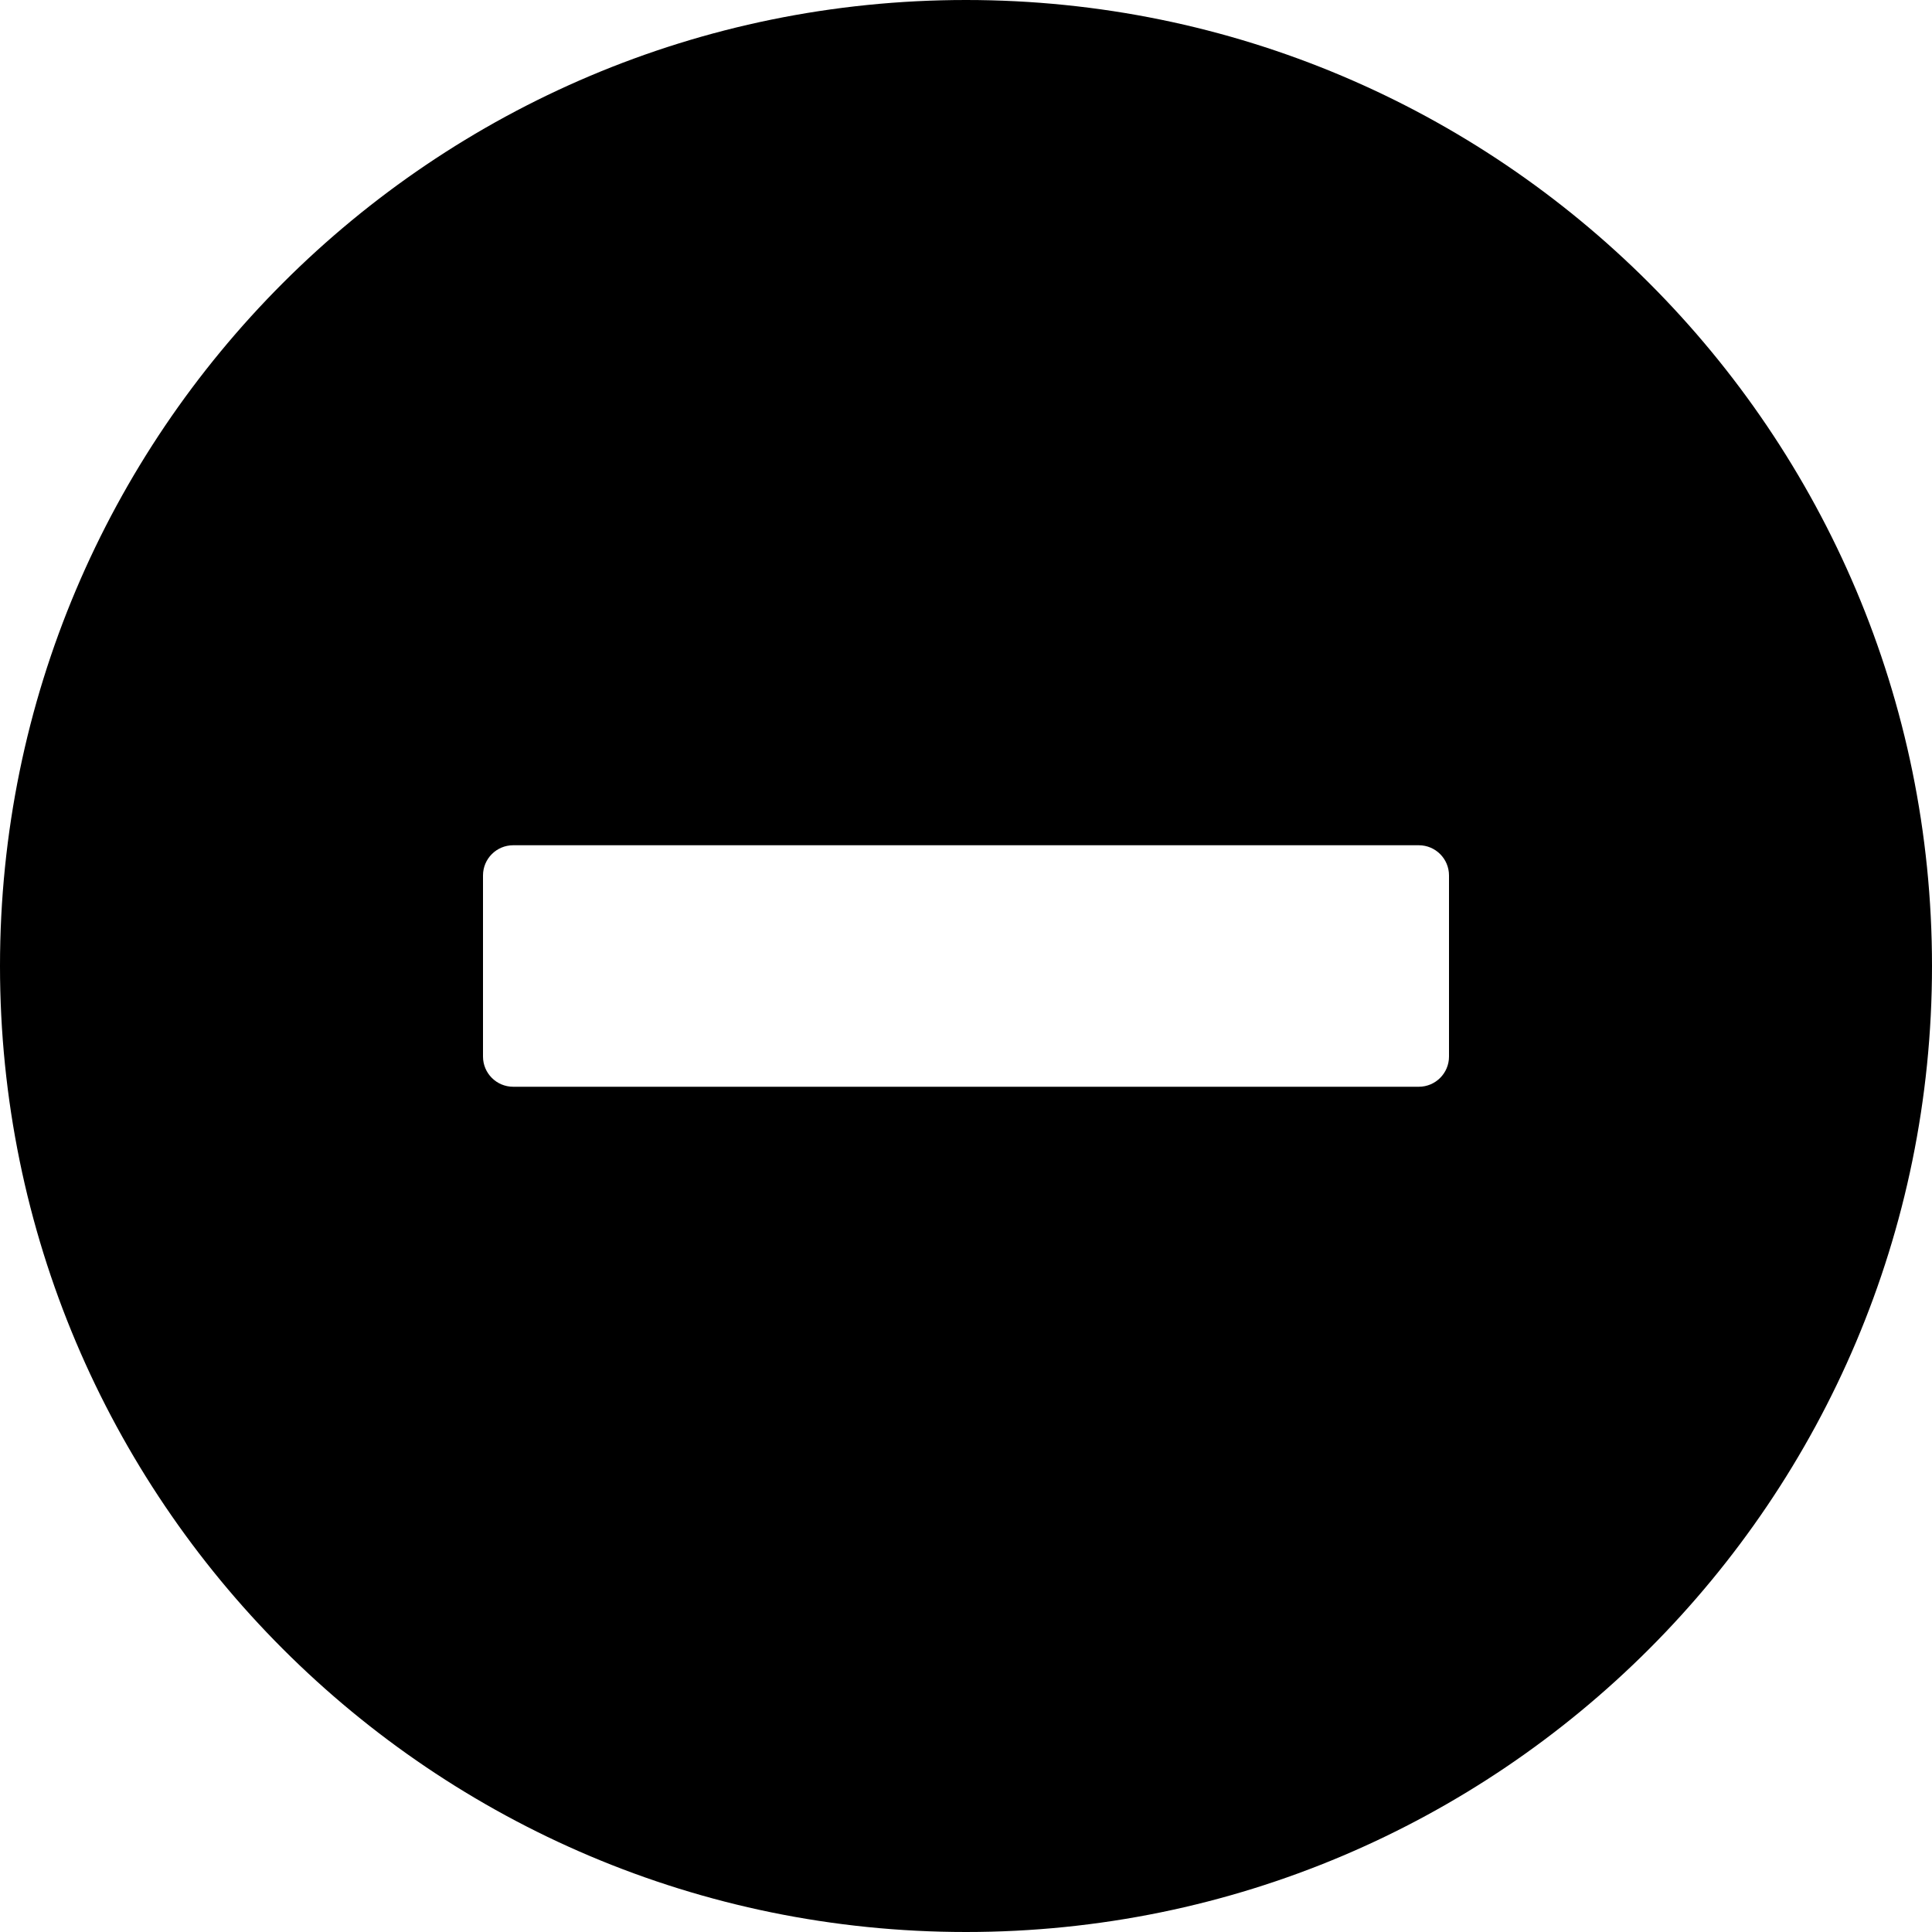
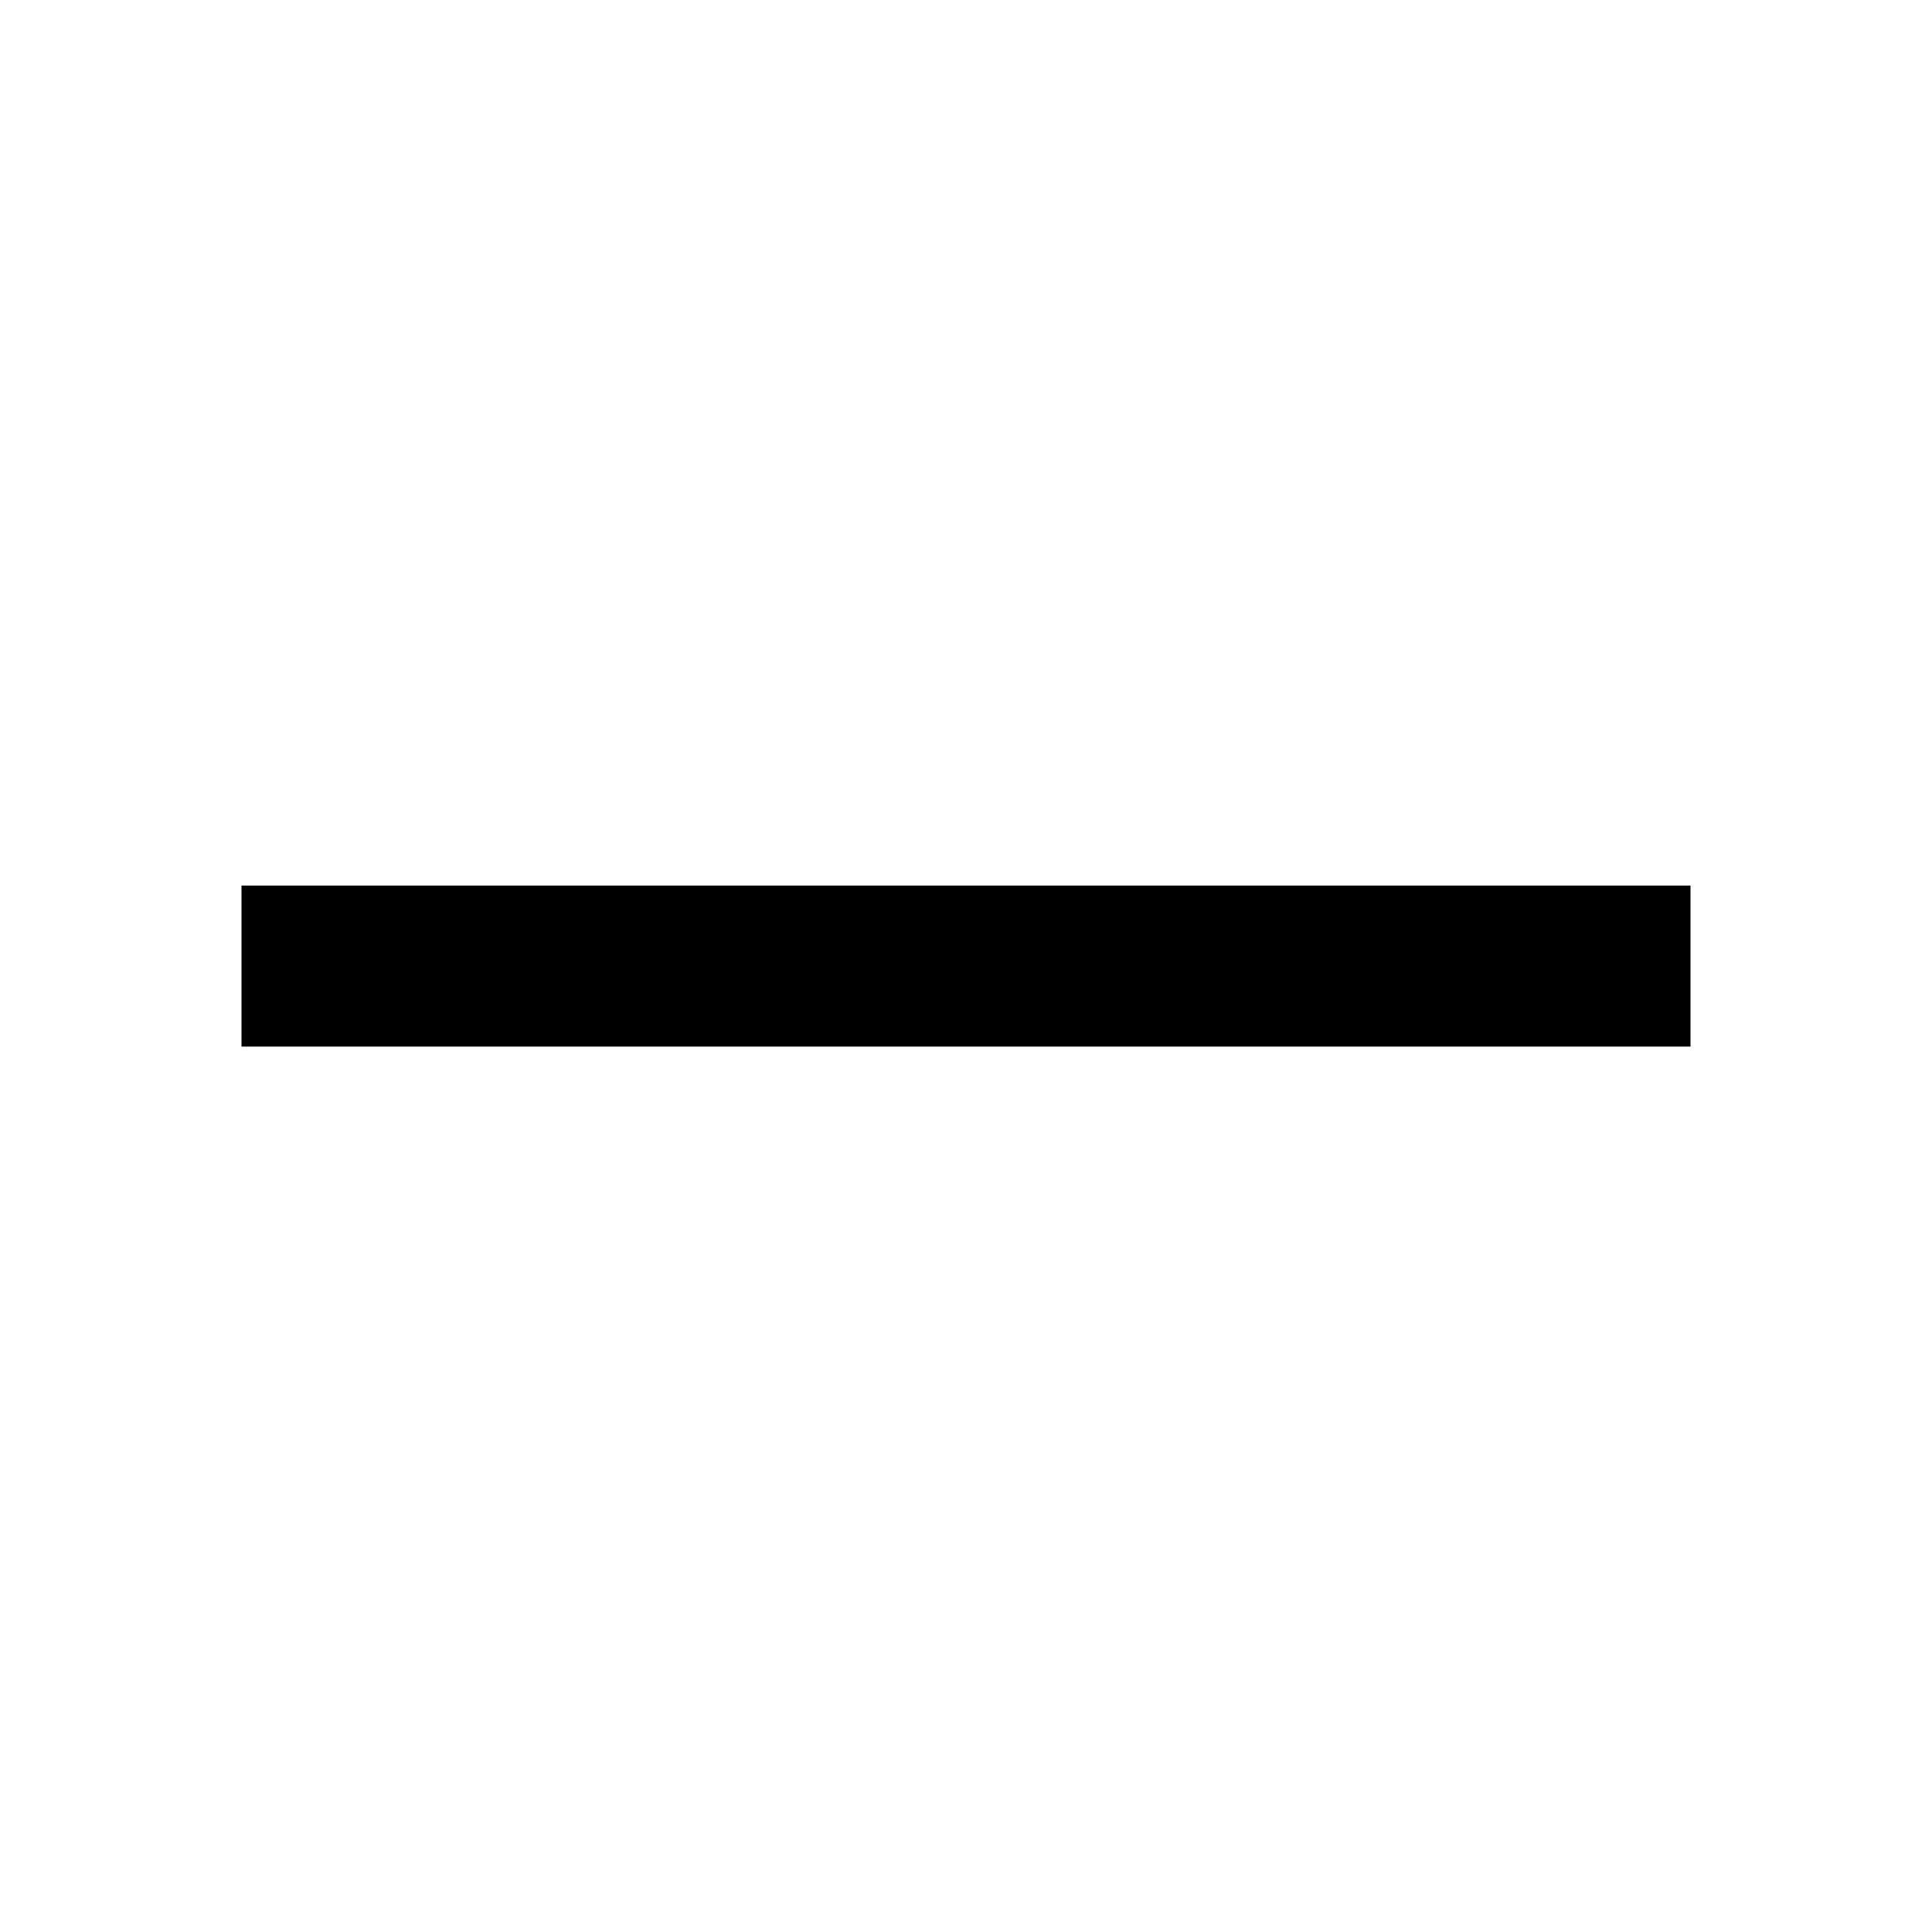
- <svg xmlns="http://www.w3.org/2000/svg" version="1.1" id="Layer_1" x="0px" y="0px" width="16px" height="16px" viewBox="0 0 16 16" enable-background="new 0 0 16 16" xml:space="preserve">
-   <path fill="#000000" d="M8,0C3.582,0,0,3.582,0,8c0,4.418,3.582,8,8,8c4.418,0,8-3.582,8-8C16,3.582,12.418,0,8,0z M12,8.75  C12,8.888,11.888,9,11.75,9h-7.5C4.112,9,4,8.888,4,8.75v-1.5C4,7.112,4.112,7,4.25,7h7.5C11.888,7,12,7.112,12,7.25V8.75z" />
+ <svg xmlns="http://www.w3.org/2000/svg" width="24px" height="24px" viewBox="0 0 24 24" version="1.1">
+   <defs />
+   <g id="Page-1" stroke="none" stroke-width="1" fill="none" fill-rule="evenodd">
+     <g id="icons" transform="translate(-407, -256)" fill-rule="nonzero" fill="#000000">
+       <g id="minus-2" transform="translate(406, 256)">
+         <g id="icon" transform="translate(4, 10)">
+           <rect id="Rectangle-path" x="0" y="1.001" width="18" height="2" />
+         </g>
+       </g>
+     </g>
+   </g>
</svg>
